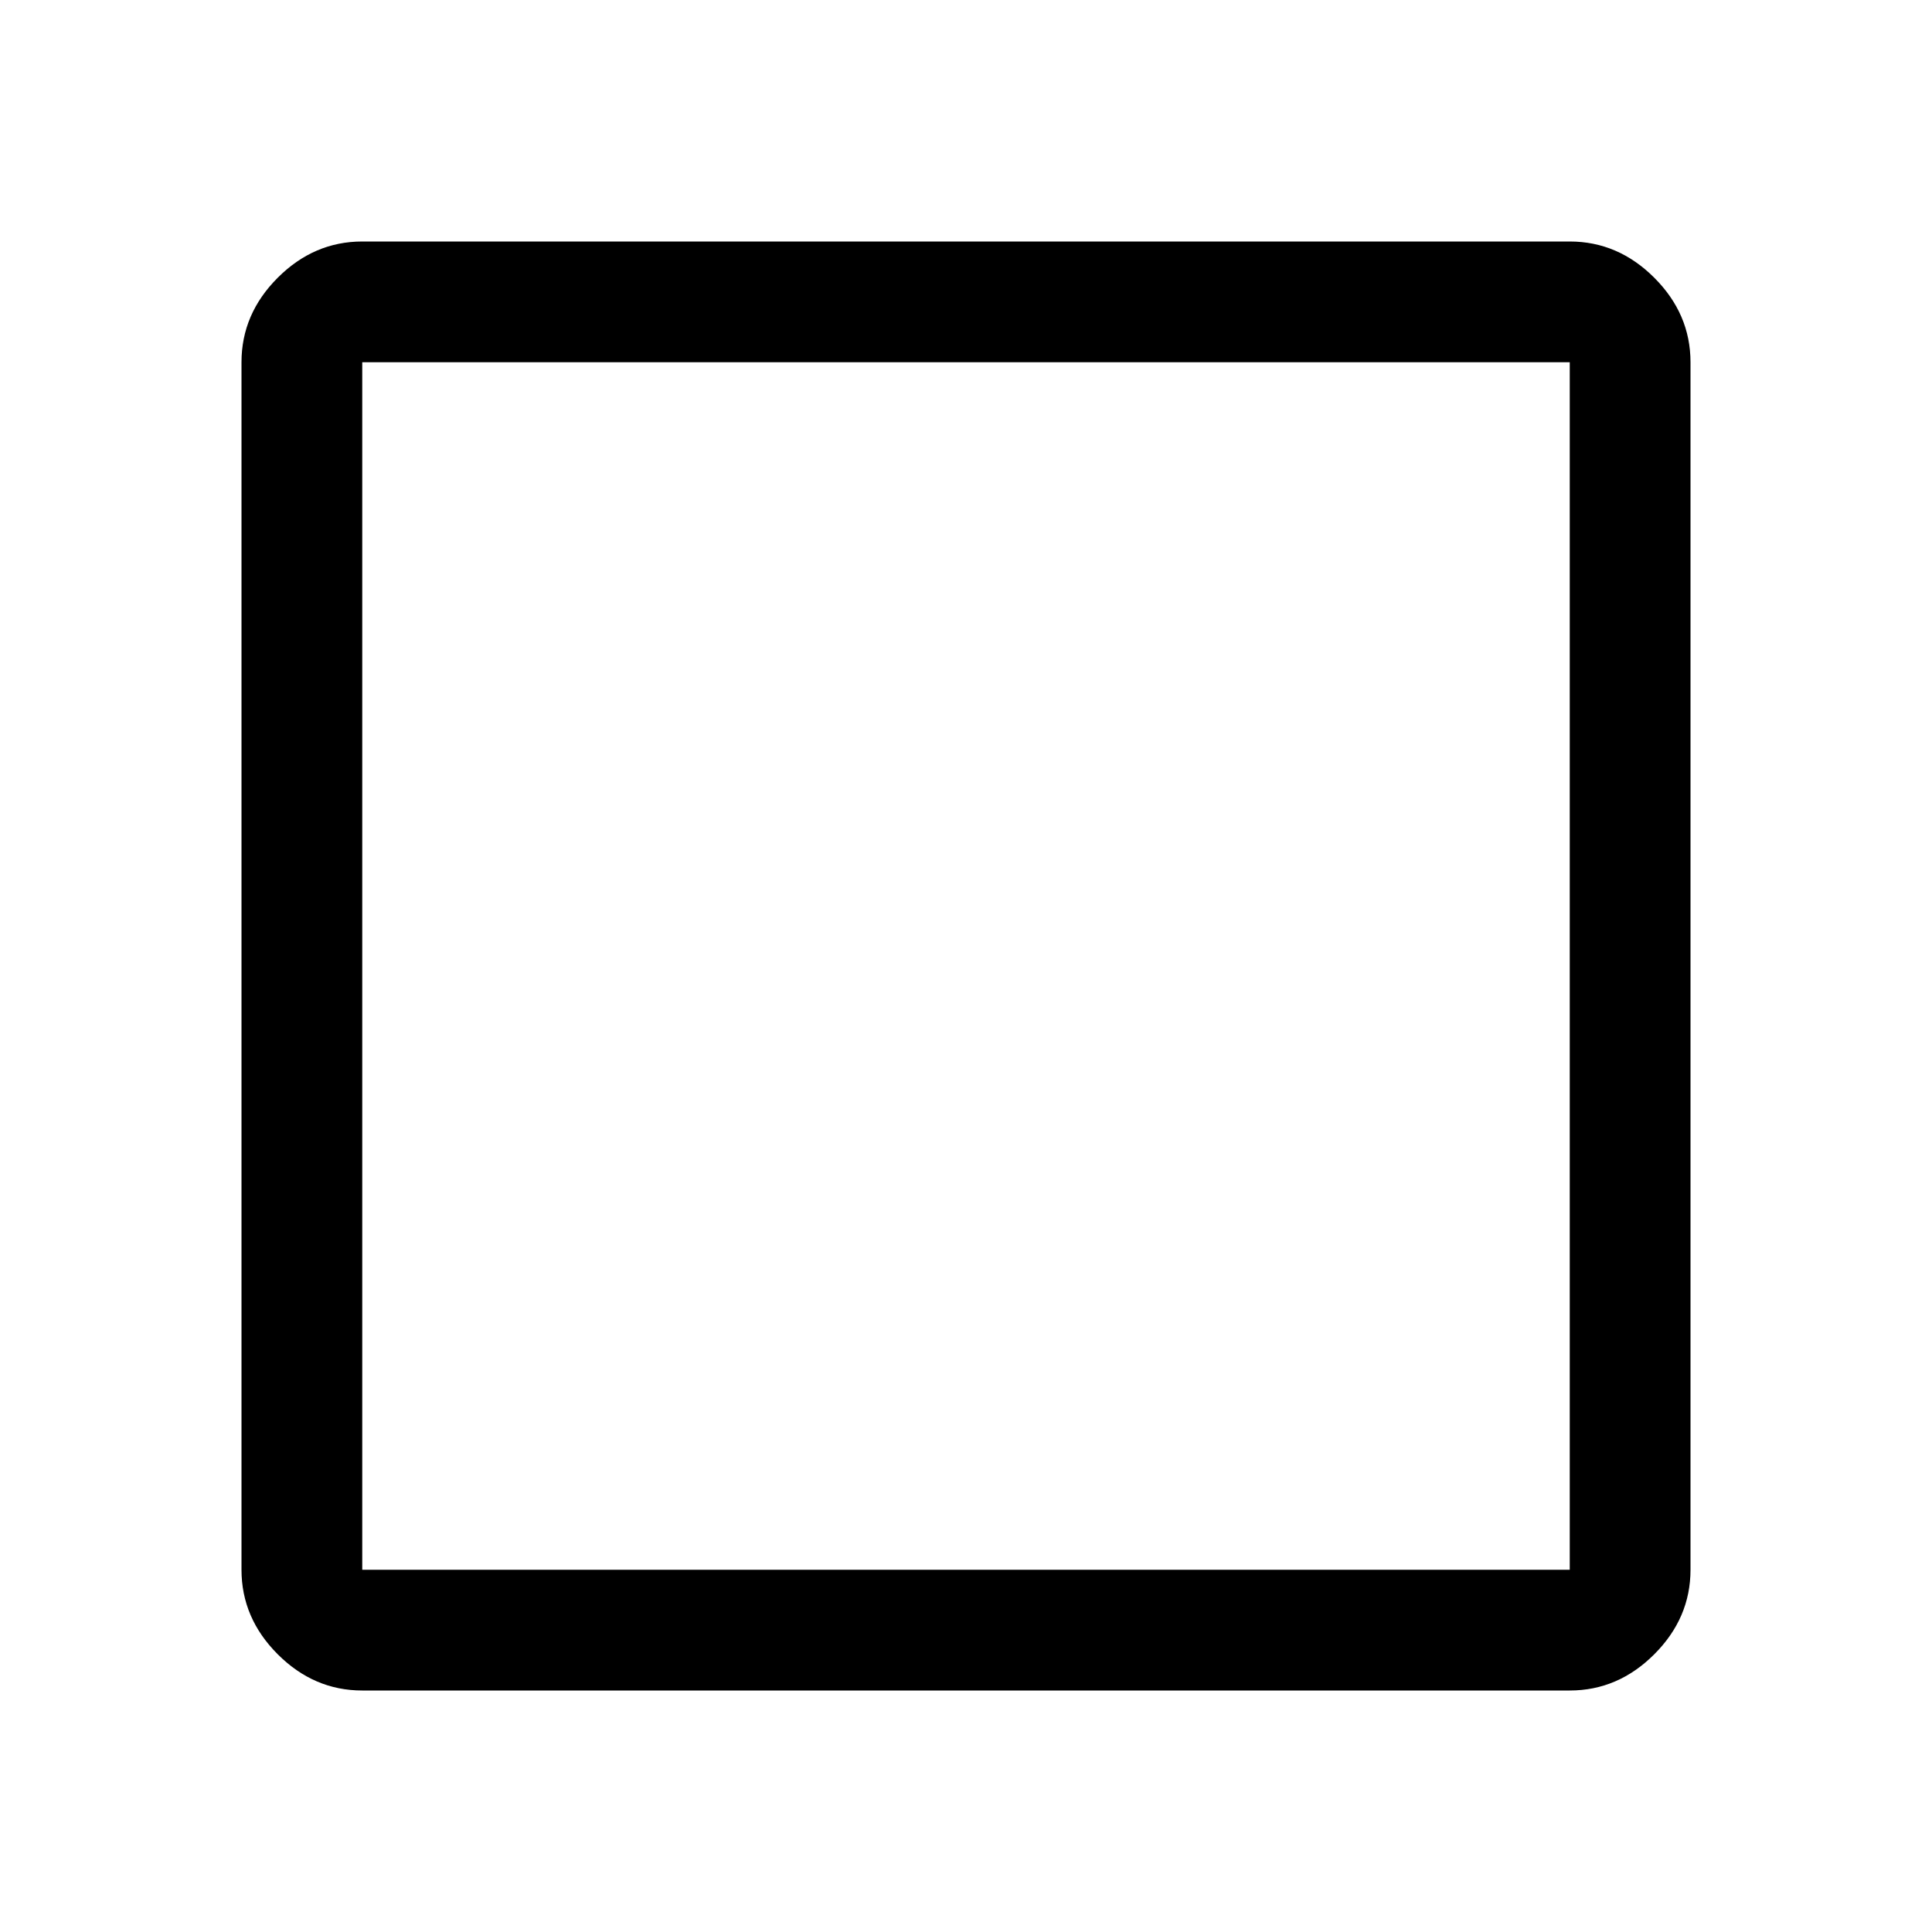
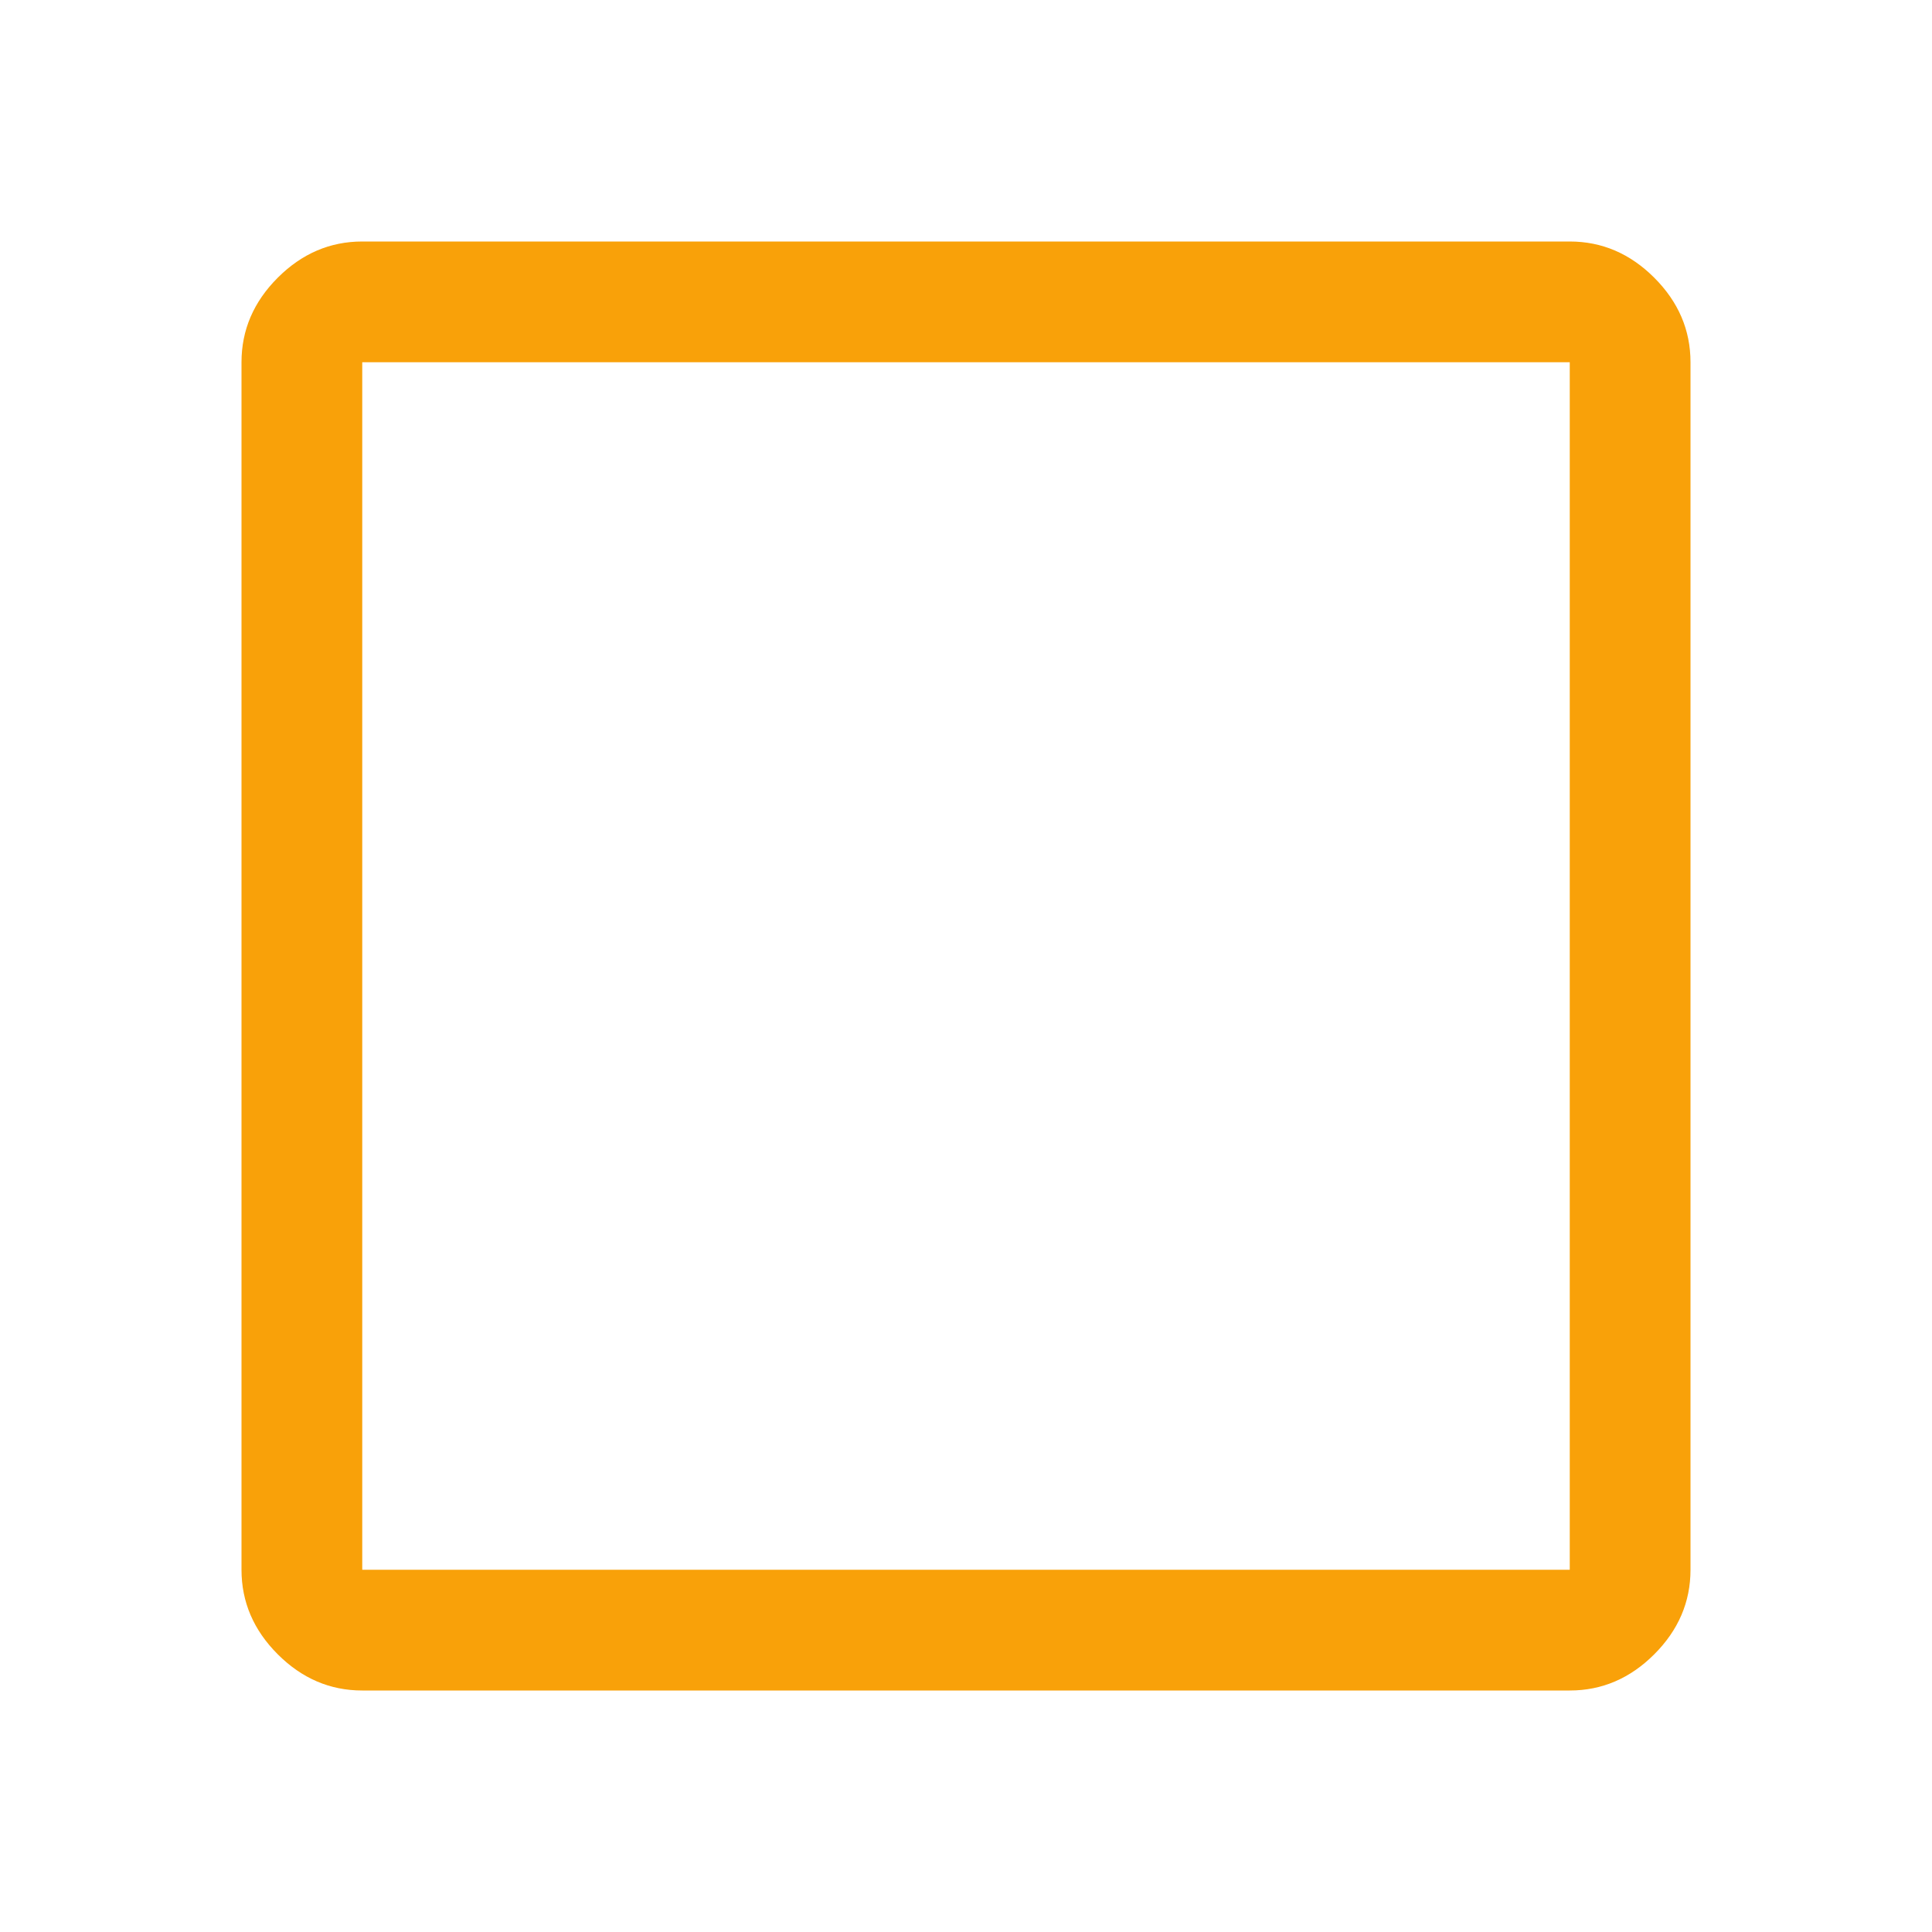
- <svg xmlns="http://www.w3.org/2000/svg" height="48" width="48">
+ <svg xmlns="http://www.w3.org/2000/svg" height="48" width="48" fill="#F9A109">
  <path d="M9 42Q7.8 42 6.9 41.1Q6 40.2 6 39V9Q6 7.8 6.9 6.9Q7.8 6 9 6H39Q40.2 6 41.1 6.9Q42 7.8 42 9V39Q42 40.2 41.1 41.1Q40.2 42 39 42ZM9 39H39Q39 39 39 39Q39 39 39 39V9Q39 9 39 9Q39 9 39 9H9Q9 9 9 9Q9 9 9 9V39Q9 39 9 39Q9 39 9 39Z" />
</svg>
